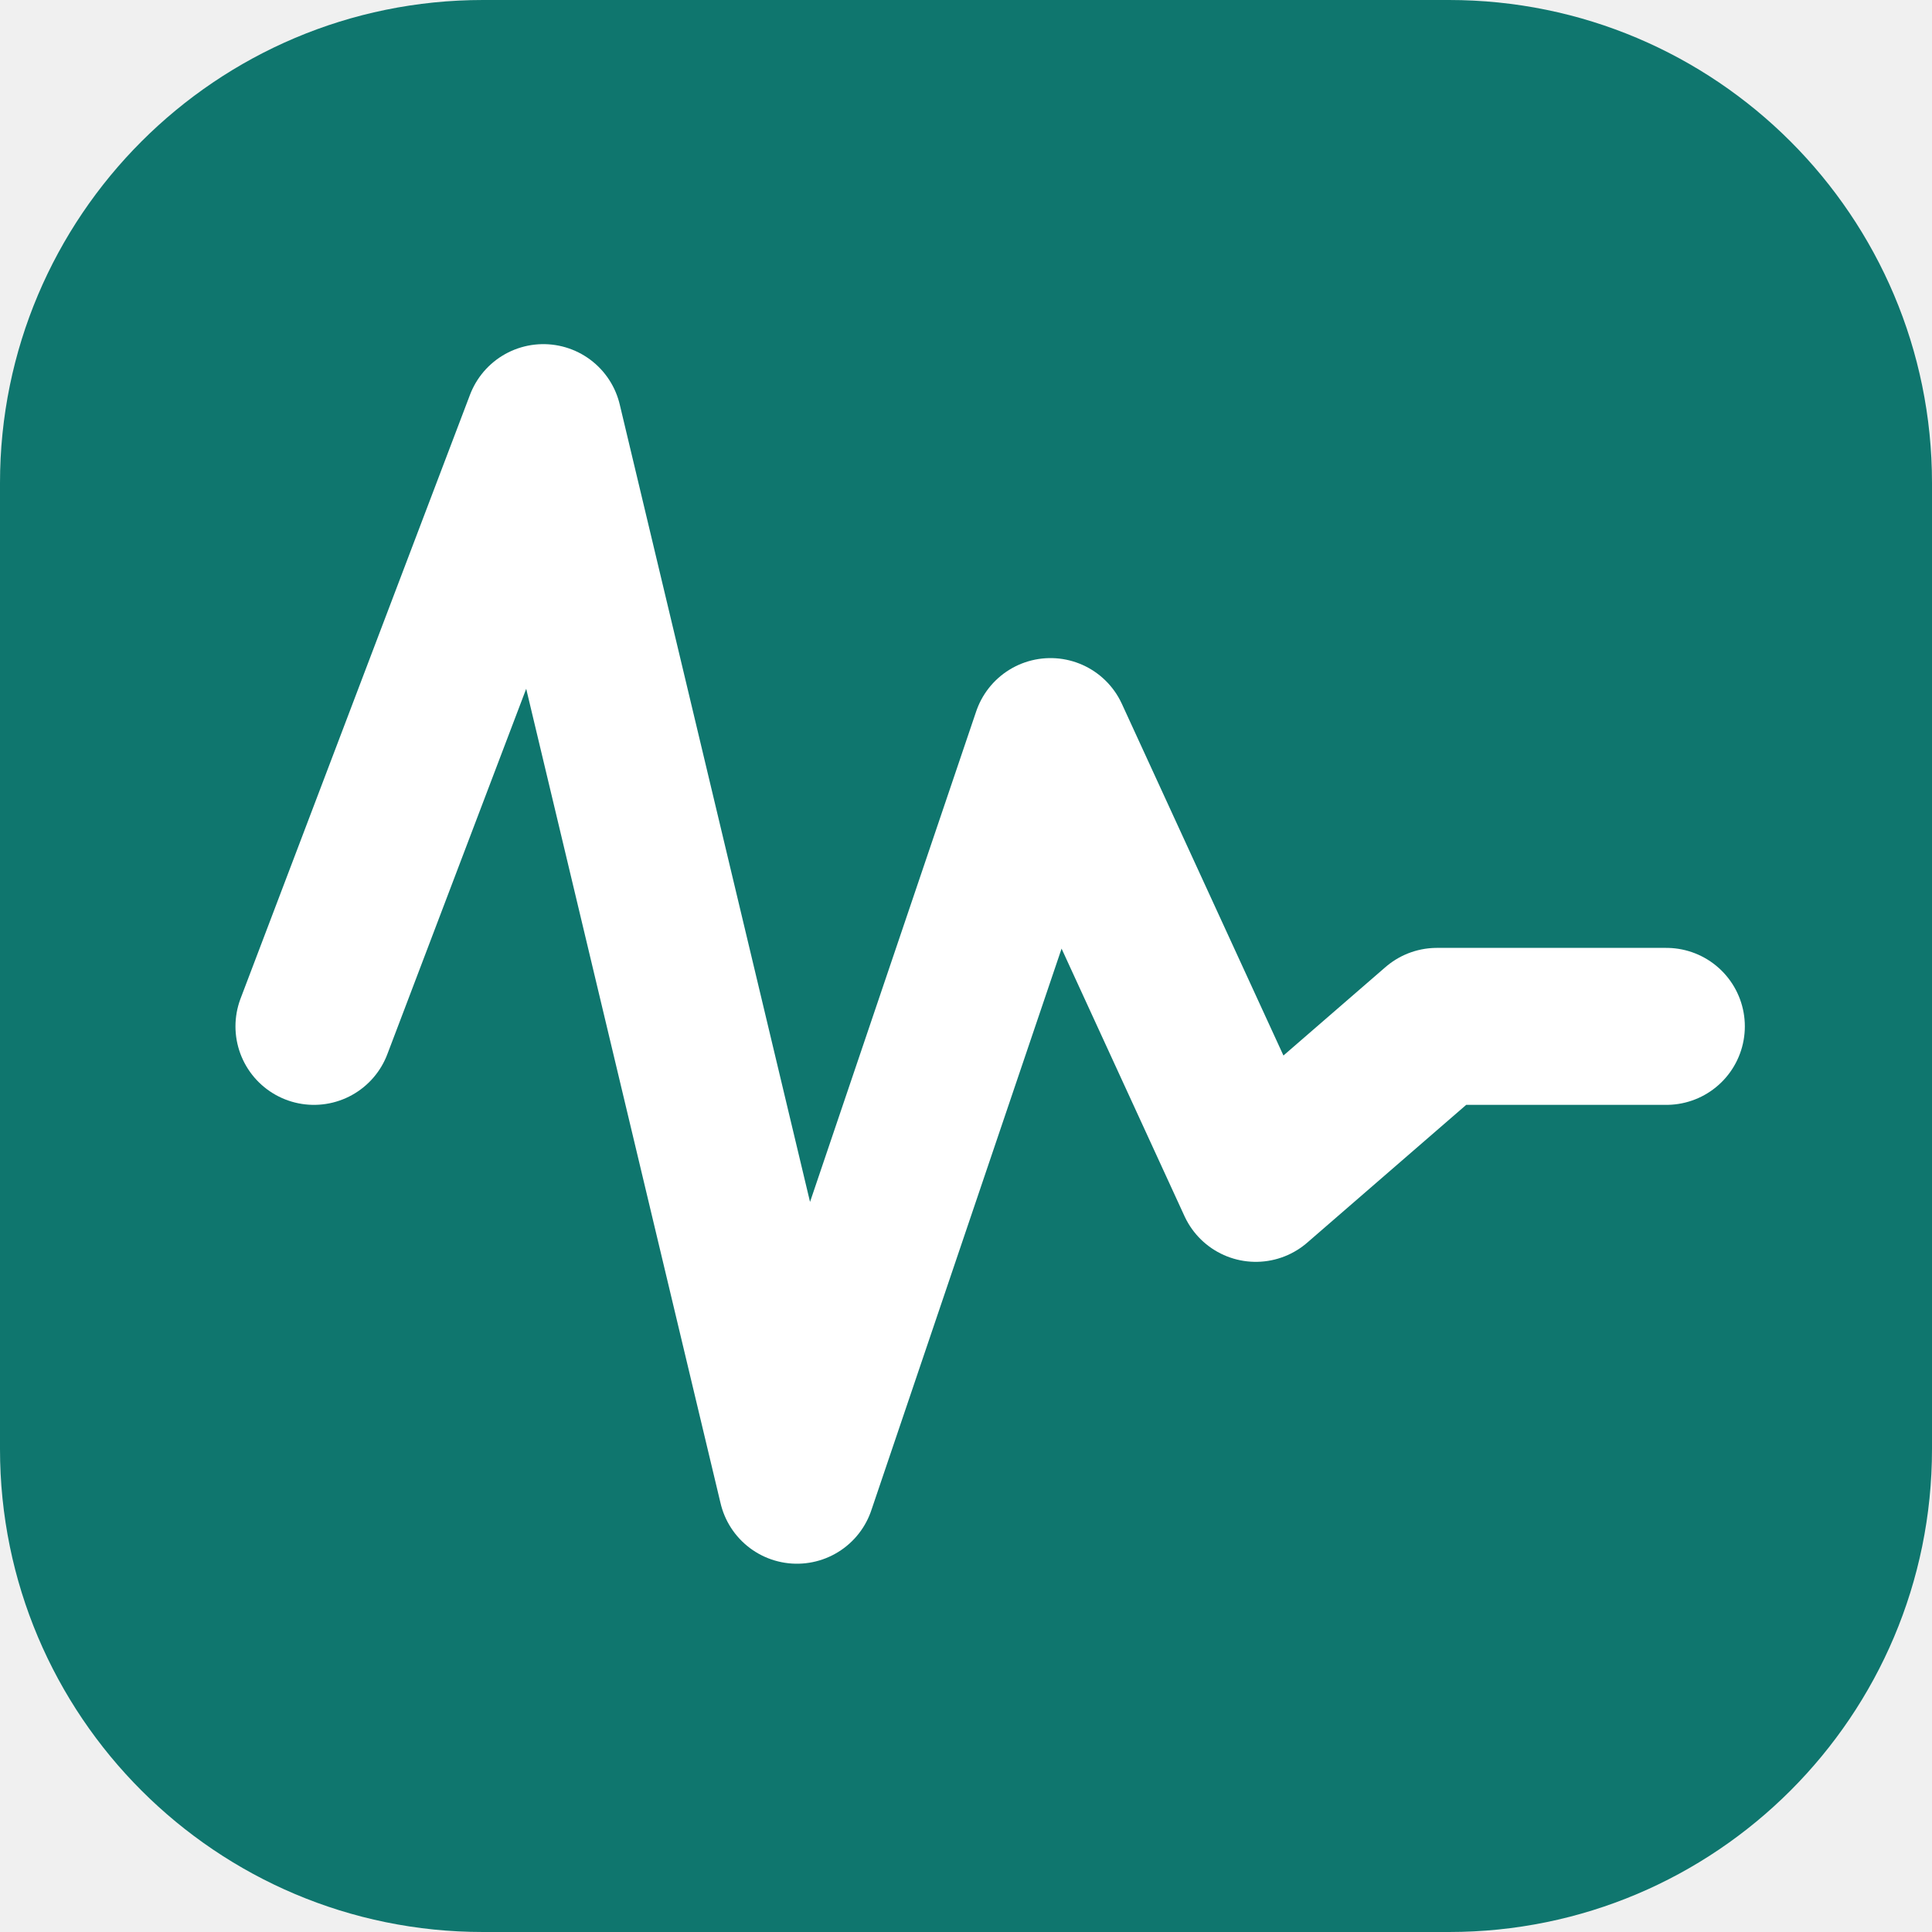
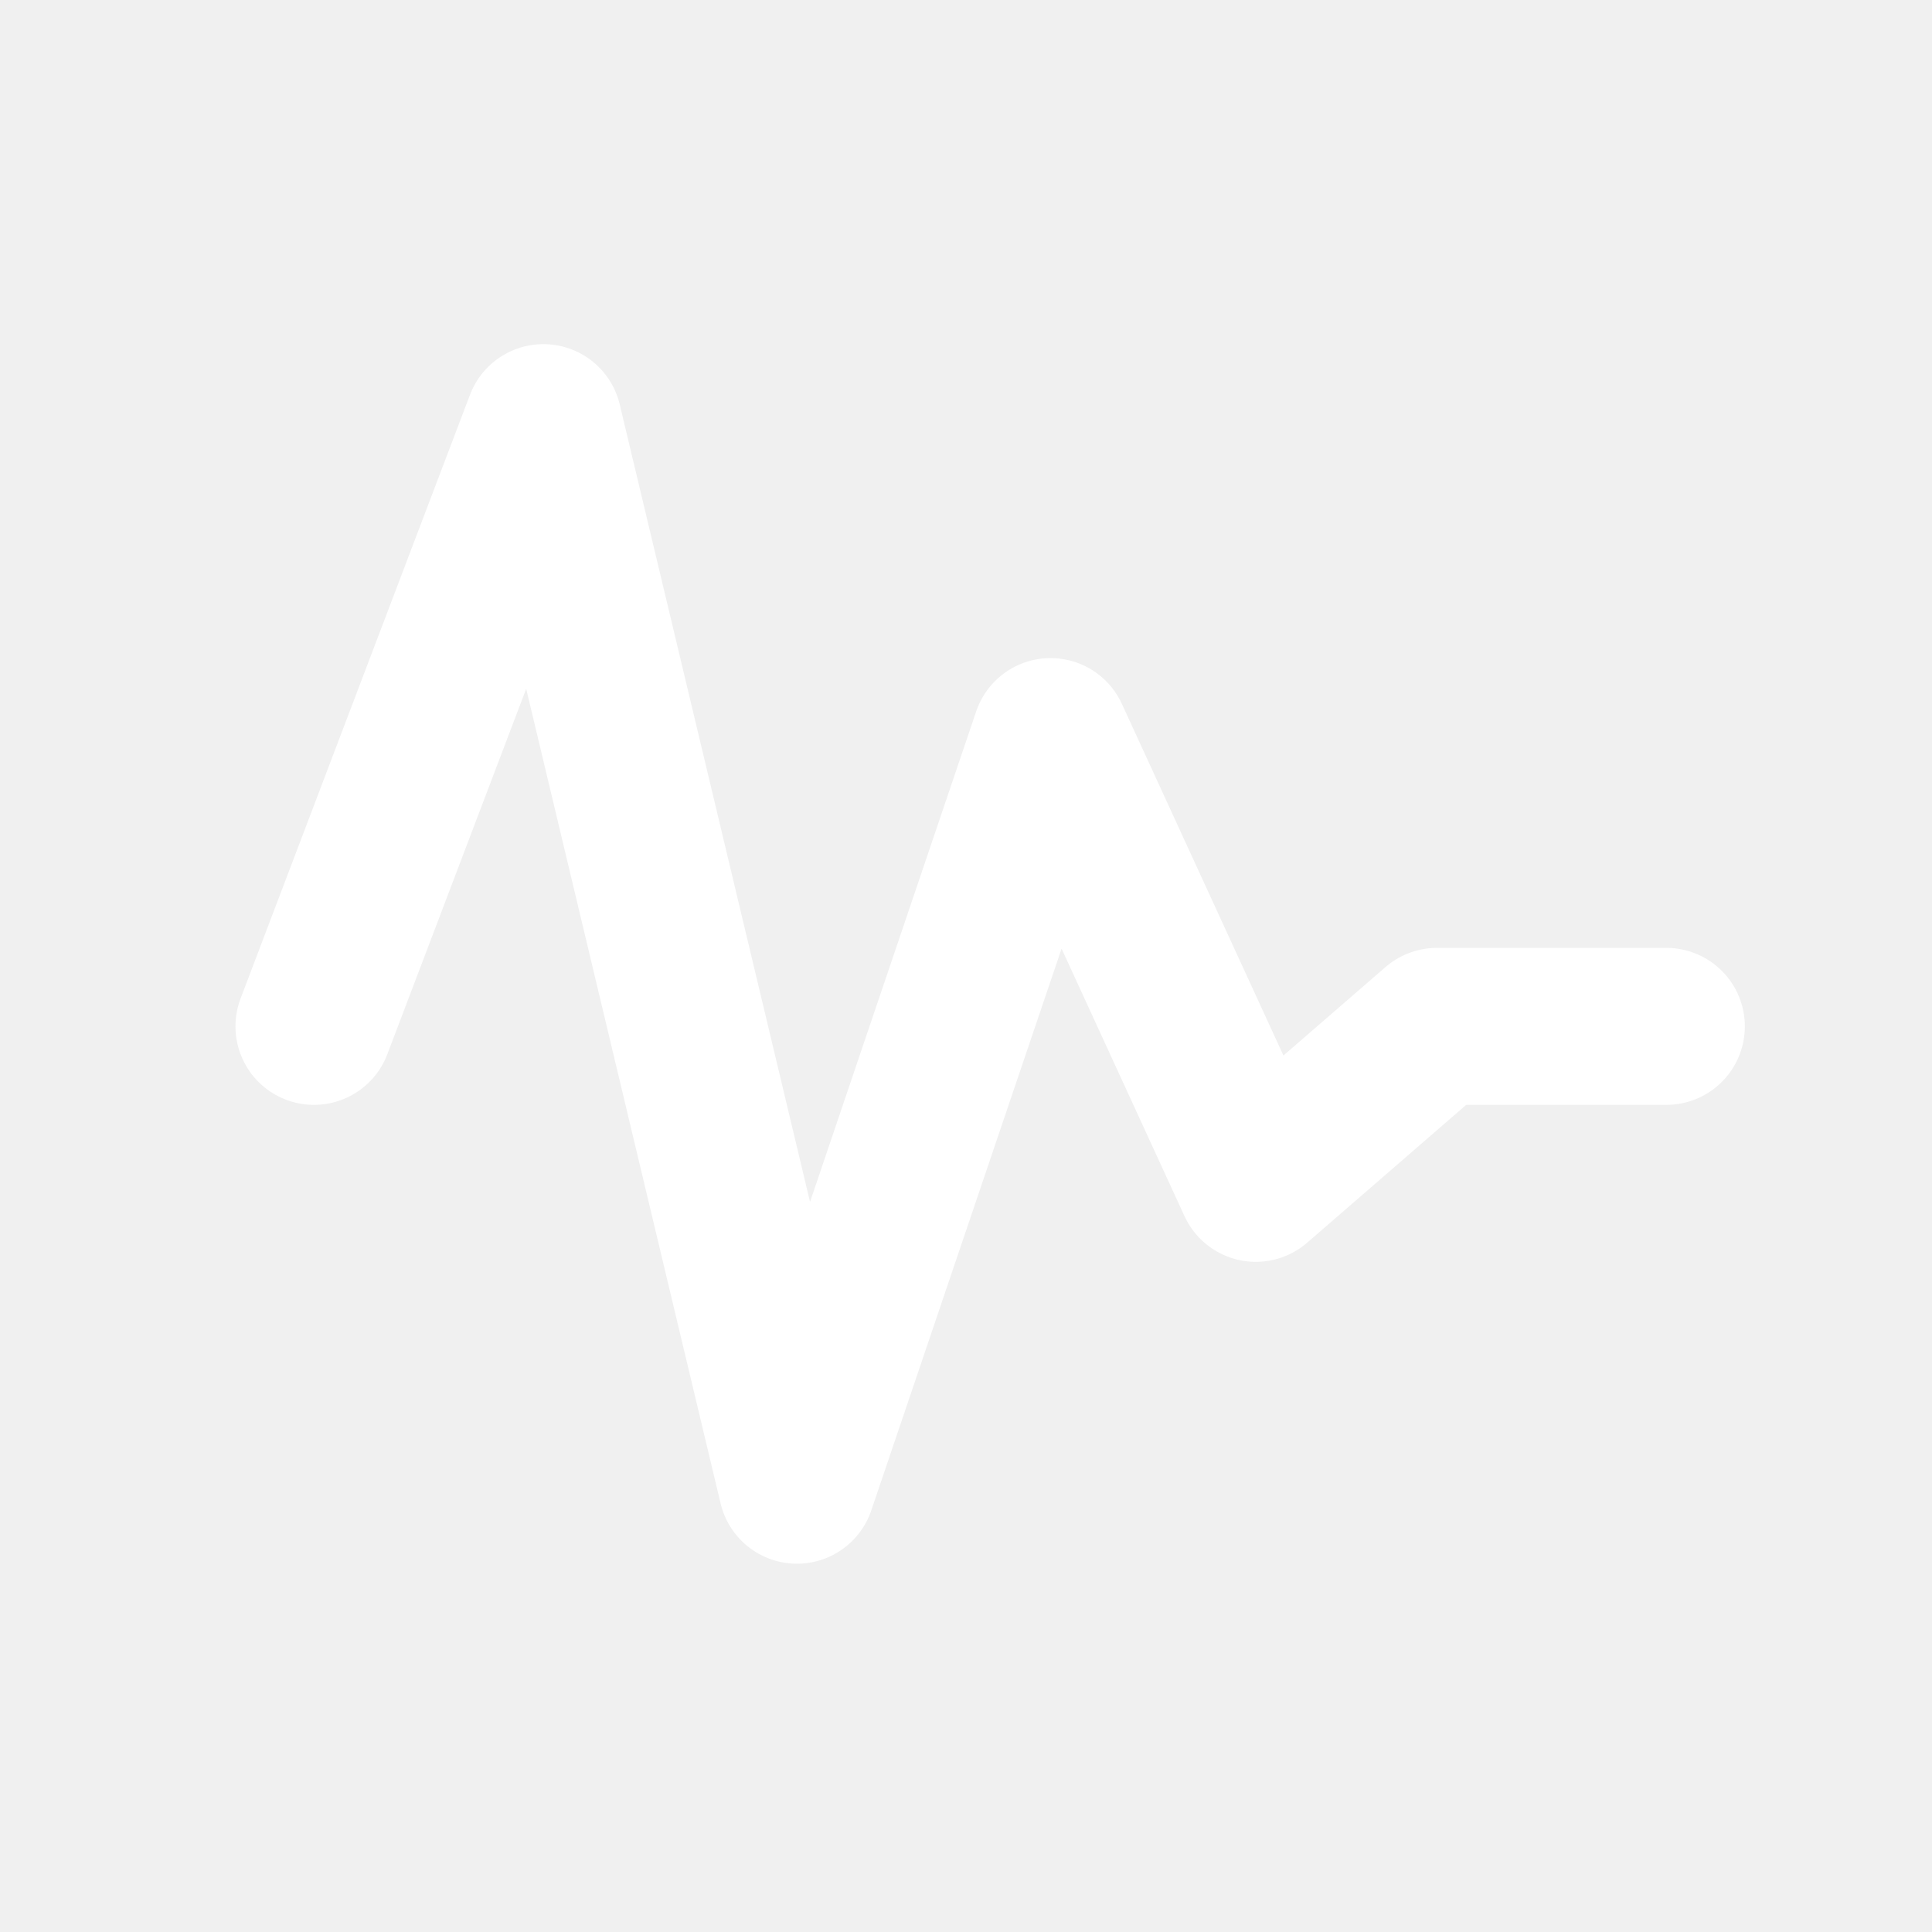
<svg xmlns="http://www.w3.org/2000/svg" viewBox="0 0 32 32">
-   <rect width="32" height="32" rx="8" fill="#0f766e" />
  <path d="M5.2 17.0 L9.0 7.0 L13.2 24.6 L17.4 12.2 L20.8 19.6 L23.8 17.0 L27.6 17.0" fill="none" stroke="#ffffff" stroke-width="2.6" stroke-linecap="round" stroke-linejoin="round" />
</svg>
